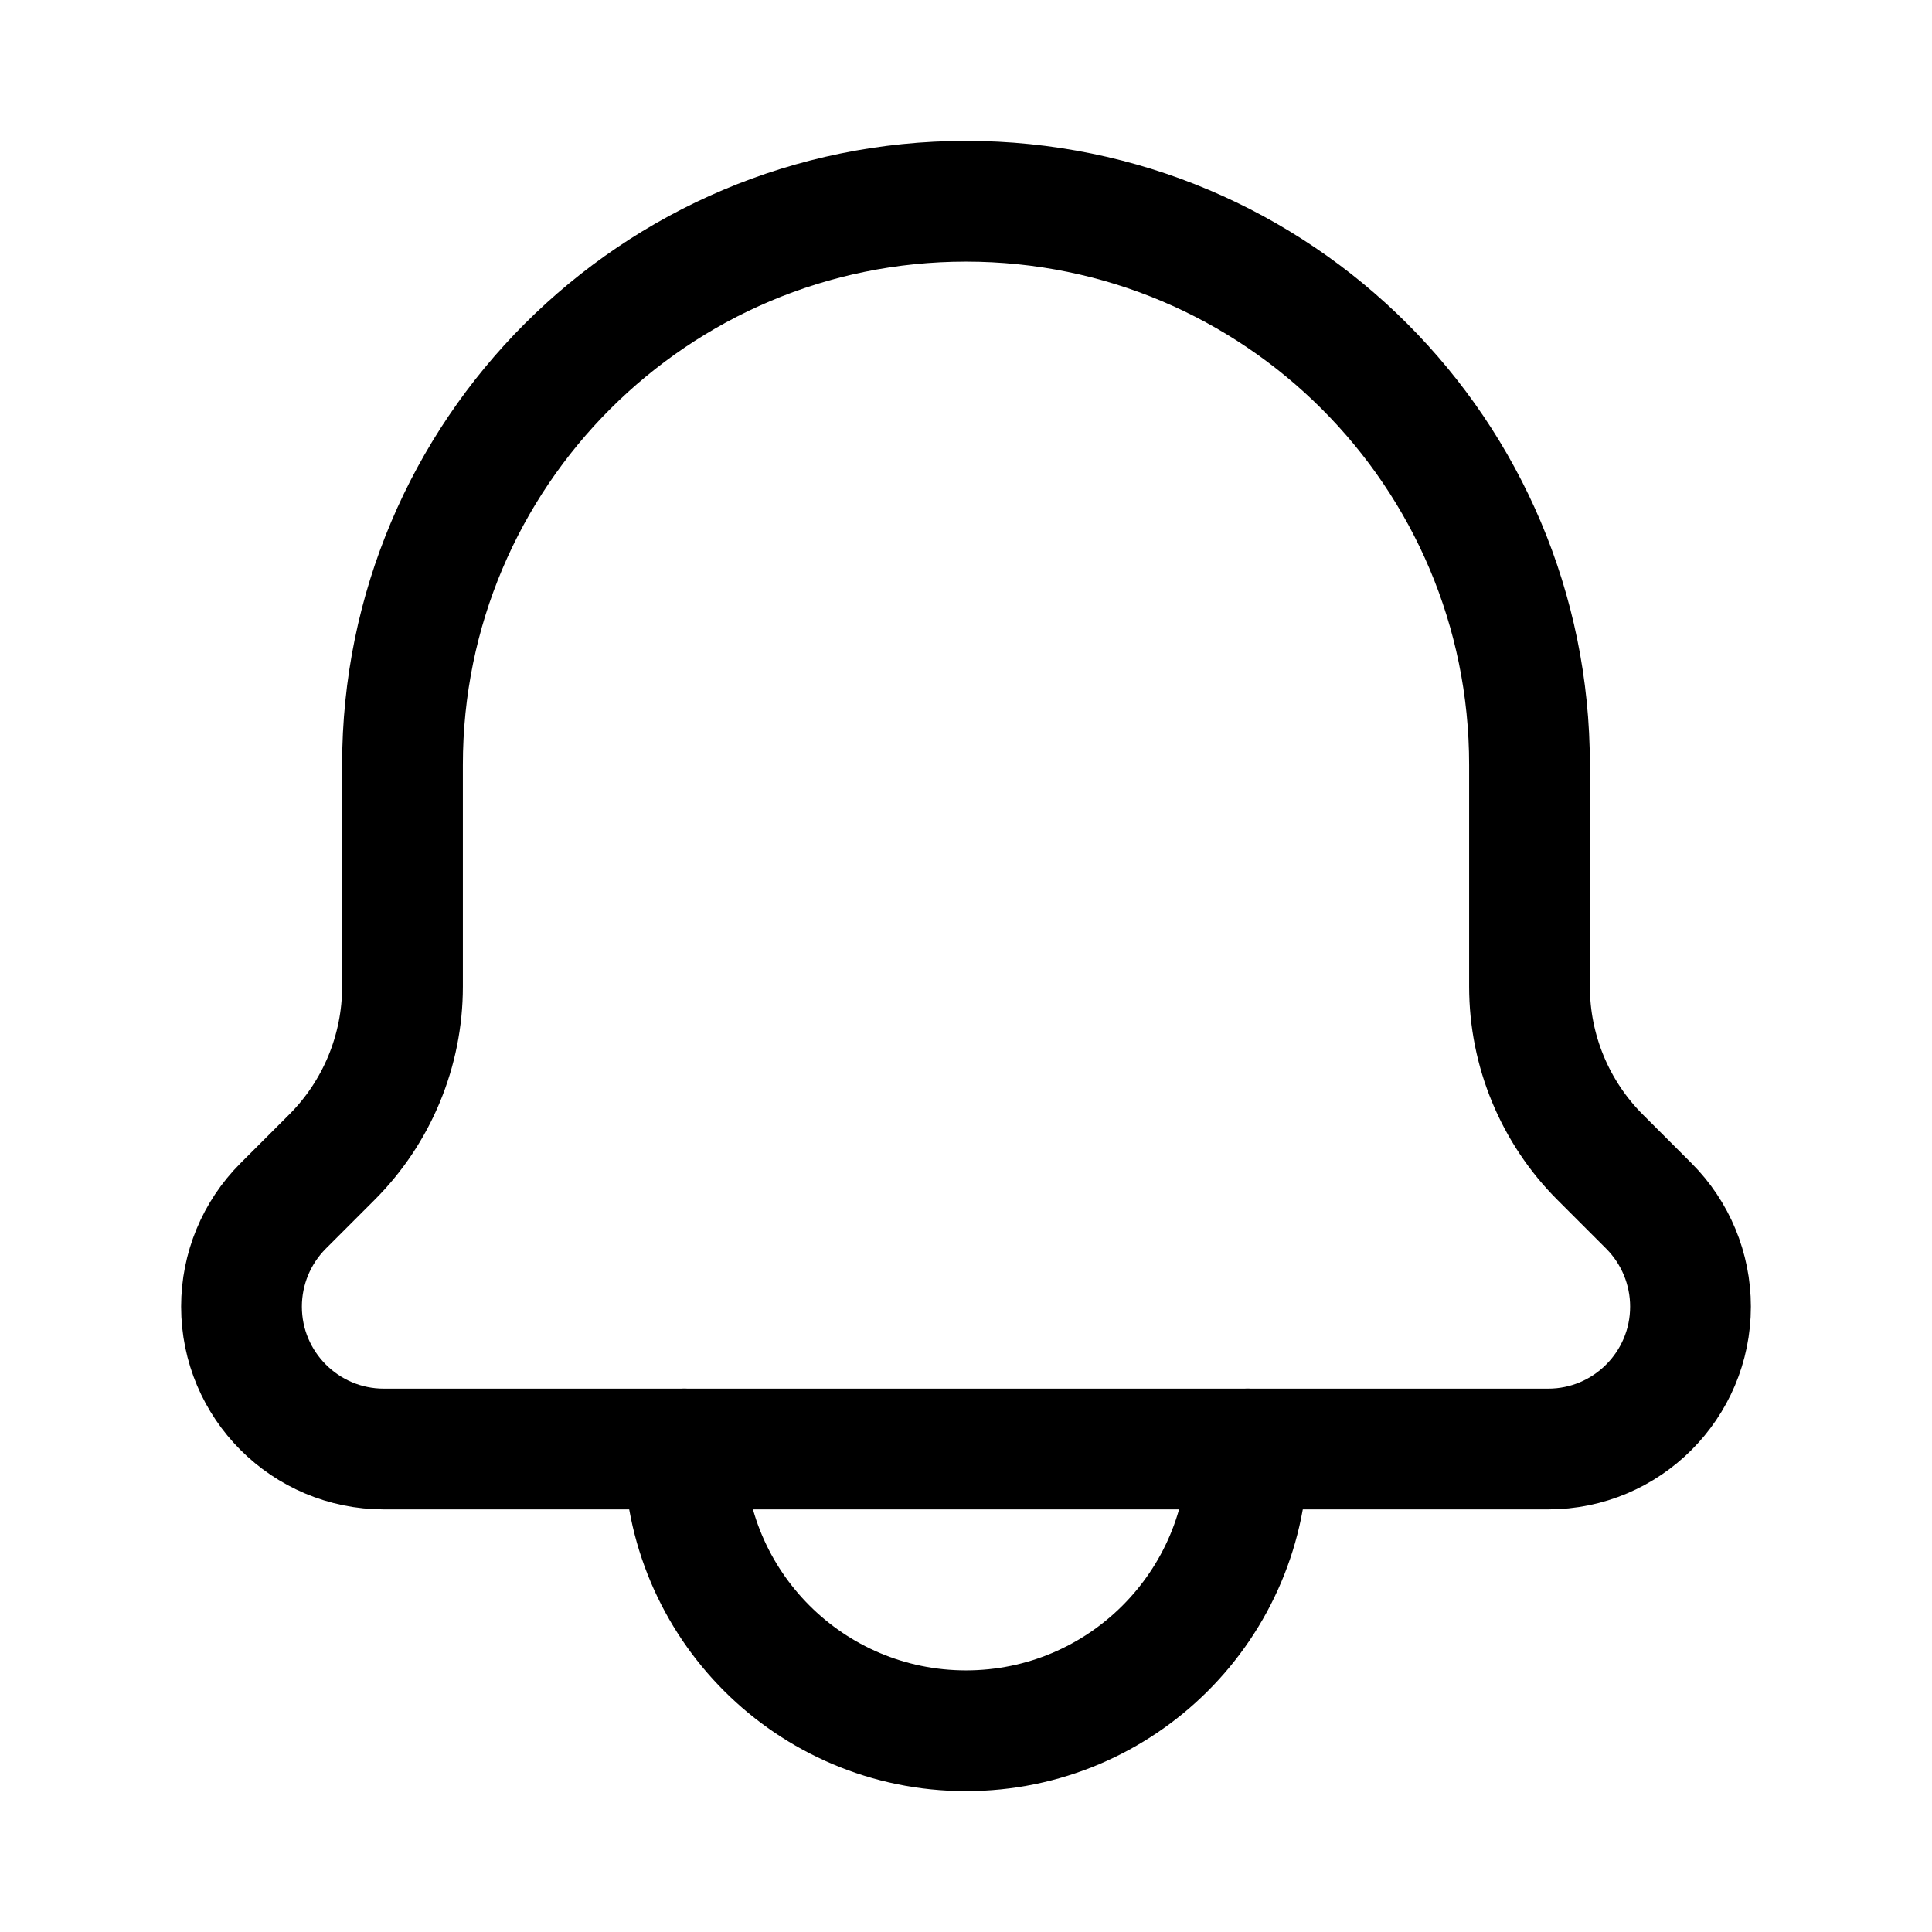
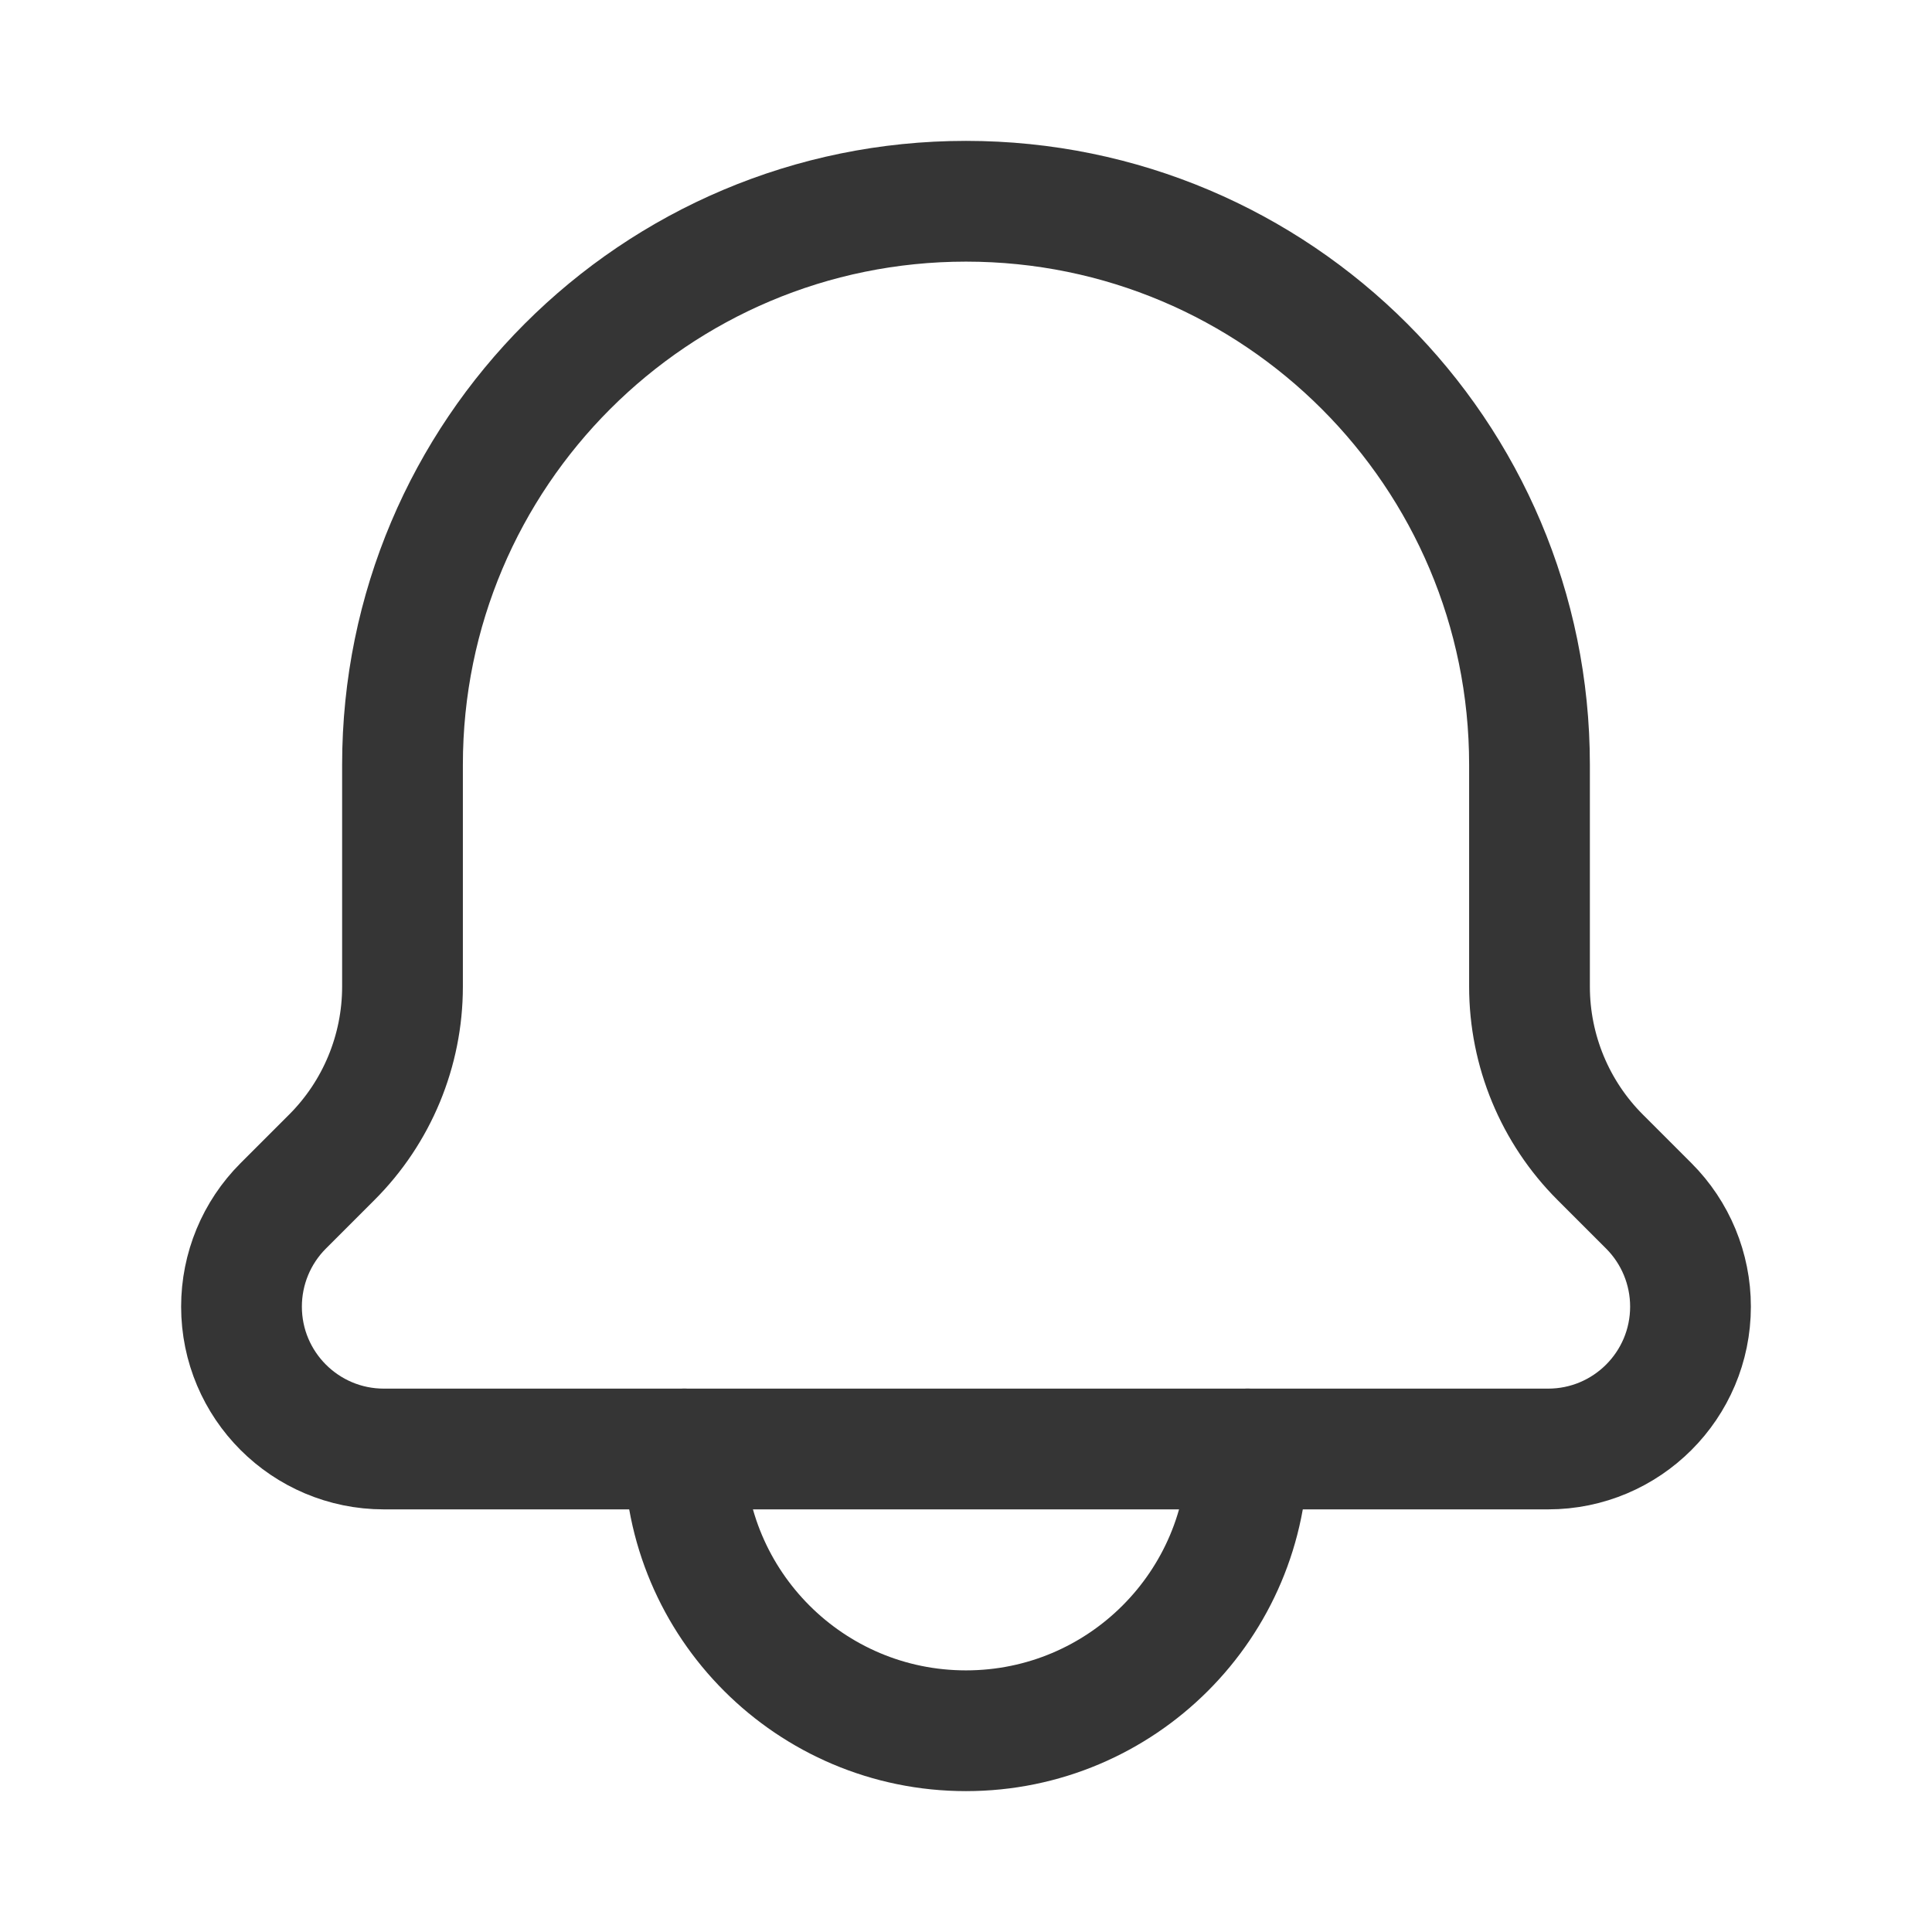
- <svg xmlns="http://www.w3.org/2000/svg" viewBox="0 0 24 24" width="24" height="24" color="currentColor" fill="none" stroke="currentColor" stroke-width="1.5" stroke-linecap="round" stroke-linejoin="round">
+ <svg xmlns="http://www.w3.org/2000/svg" viewBox="0 0 24 24" width="20" height="20" color="currentColor" fill="none" stroke="#353535" stroke-width="1.5" stroke-linecap="round" stroke-linejoin="round">
  <path d="M15.5 18C15.5 19.933 13.933 21.5 12 21.5C10.067 21.5 8.5 19.933 8.5 18" />
  <path d="M19.231 18H4.769C3.792 18 3 17.208 3 16.231C3 15.762 3.186 15.312 3.518 14.98L4.121 14.377C4.684 13.815 5 13.051 5 12.256V9.5C5 5.634 8.134 2.5 12 2.5C15.866 2.5 19 5.634 19 9.5V12.256C19 13.051 19.316 13.815 19.879 14.377L20.482 14.98C20.814 15.312 21 15.762 21 16.231C21 17.208 20.208 18 19.231 18Z" />
</svg>
